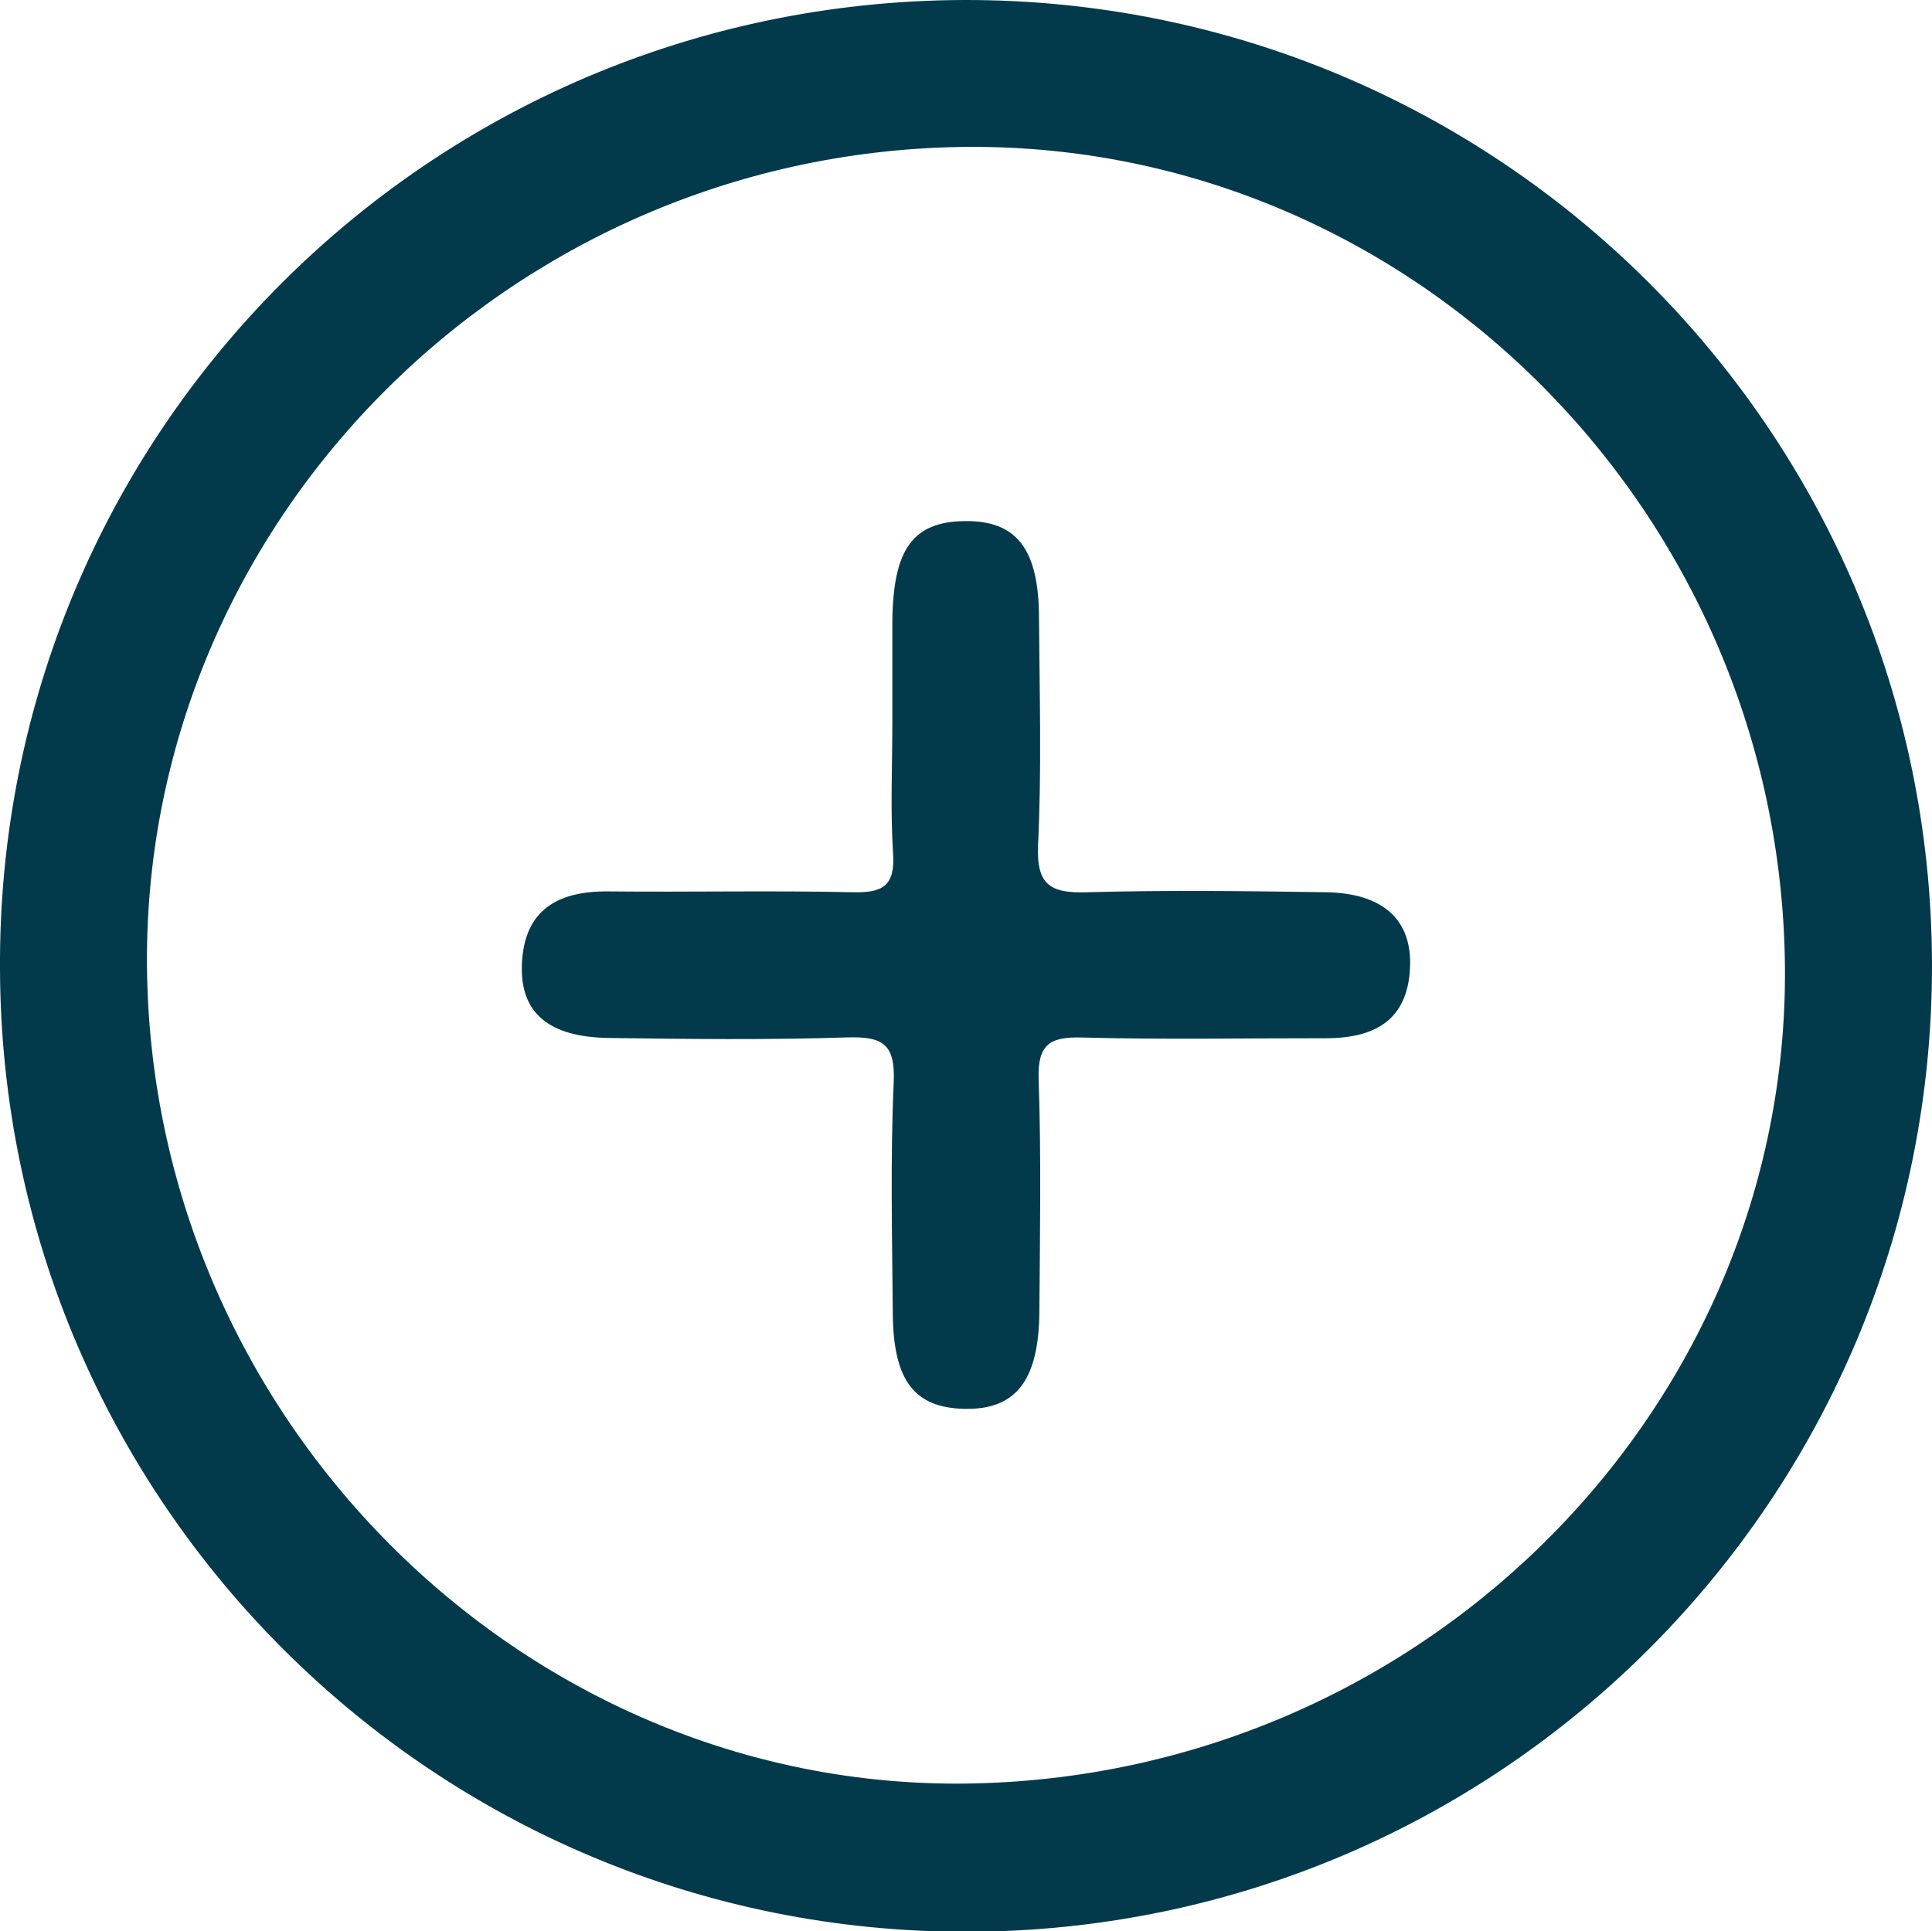
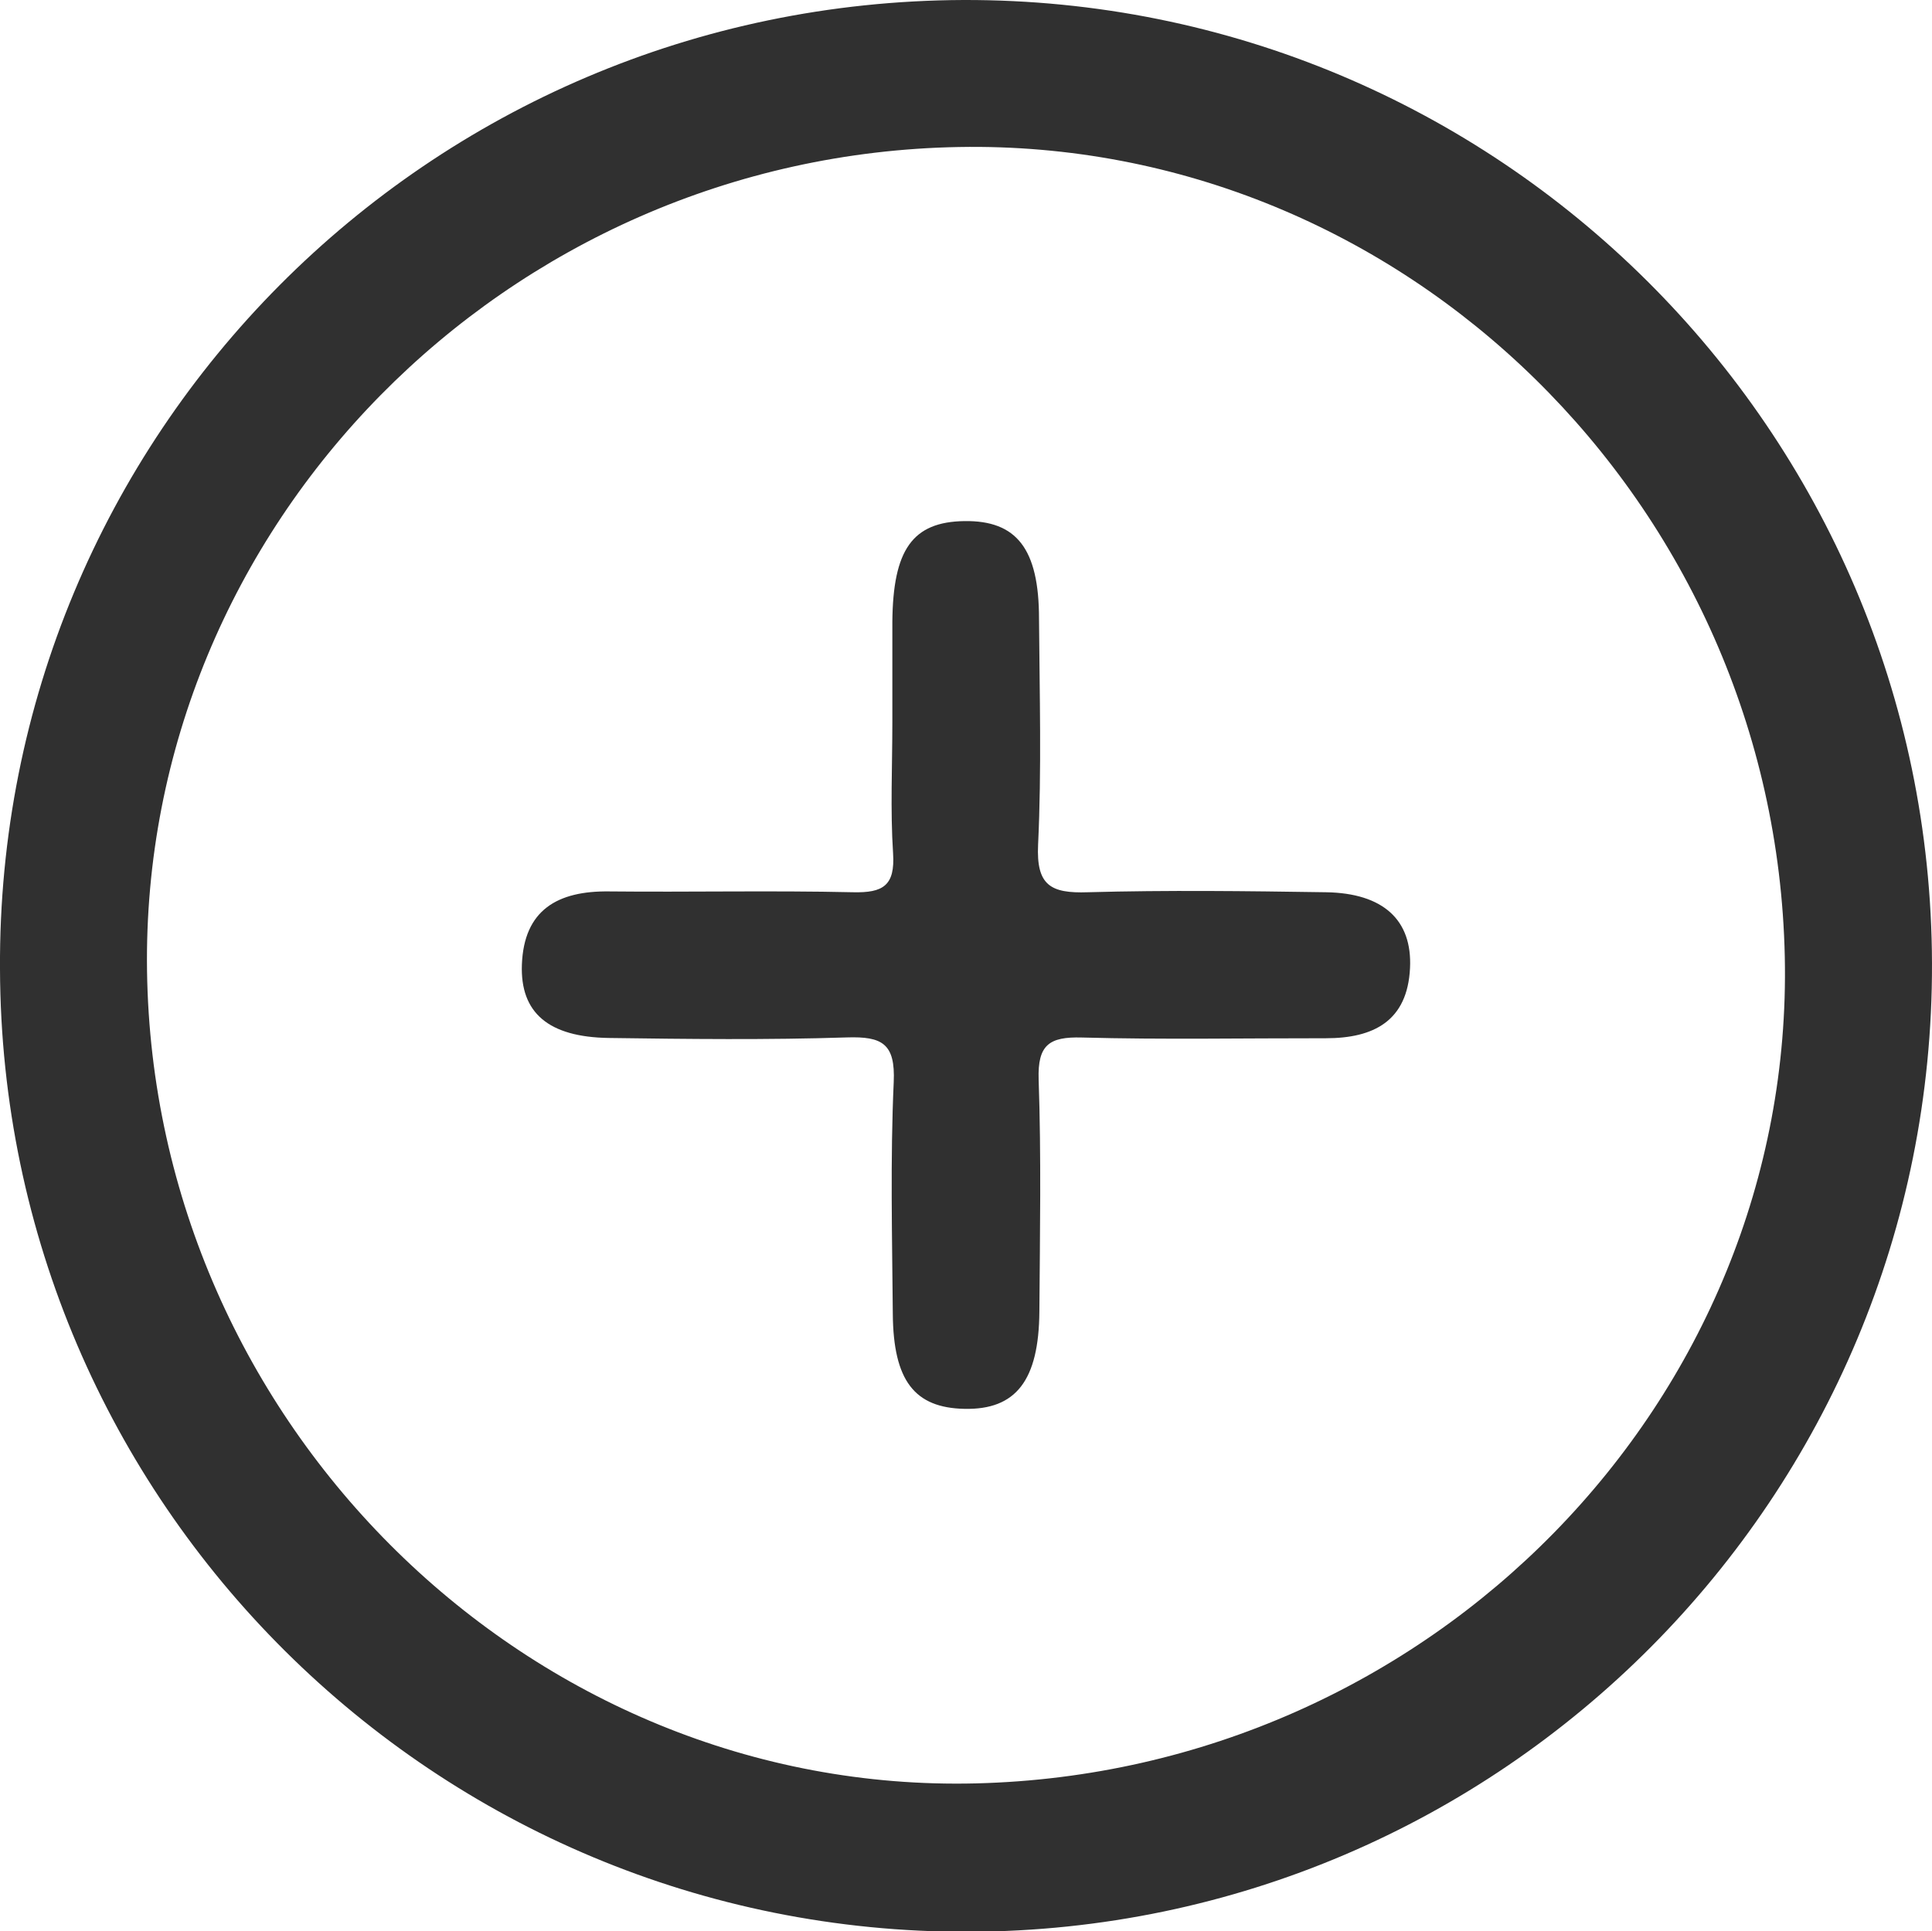
<svg xmlns="http://www.w3.org/2000/svg" viewBox="0 0 210.9 210.76">
  <defs>
-     <style>.cls-1{fill:#023a4c;}</style>
+     <style>.cls-1{fill:#303030;}</style>
  </defs>
  <g id="Layer_2" data-name="Layer 2">
    <g id="Layer_1-2" data-name="Layer 1">
      <path class="cls-1" d="M105.19,0C46.7.22-.34,47.52,0,105.8A105.45,105.45,0,1,0,105.19,0Zm1.36,194.7c-48.62,1.21-89.79-39.15-90.5-88.7-.69-48.6,39.17-89.07,88.62-89.95,48.55-.87,89.1,38.89,90.16,88.39C195.87,152.89,156.19,193.47,106.55,194.7Z" />
      <path class="cls-1" d="M144.75,97.41c-8.65-.13-17.32-.24-26,0-4.07.14-5.64-.75-5.43-5.2.39-8.21.16-16.44.1-24.66,0-7.66-2.46-10.74-8.14-10.66s-7.8,3.13-7.87,11c0,3.67,0,7.35,0,11,0,4.76-.23,9.53.08,14.27.23,3.53-1.09,4.33-4.38,4.25-8.87-.2-17.75,0-26.62-.09-5.6-.07-9.3,2-9.52,8-.19,5.26,2.91,7.9,9.48,8,8.66.12,17.32.22,26-.06,3.84-.12,5.3.66,5.11,4.88-.38,8.42-.17,16.87-.1,25.31.06,7.28,2.37,10.25,7.82,10.36,5.61.12,8.13-3.08,8.18-10.65.06-8.43.21-16.88-.08-25.31-.12-3.77,1.14-4.68,4.72-4.58,8.87.24,17.75.07,26.63.08,5.21,0,8.91-1.87,9.19-7.66C154.18,100.44,151,97.51,144.75,97.41Z" />
    </g>
  </g>
</svg>
